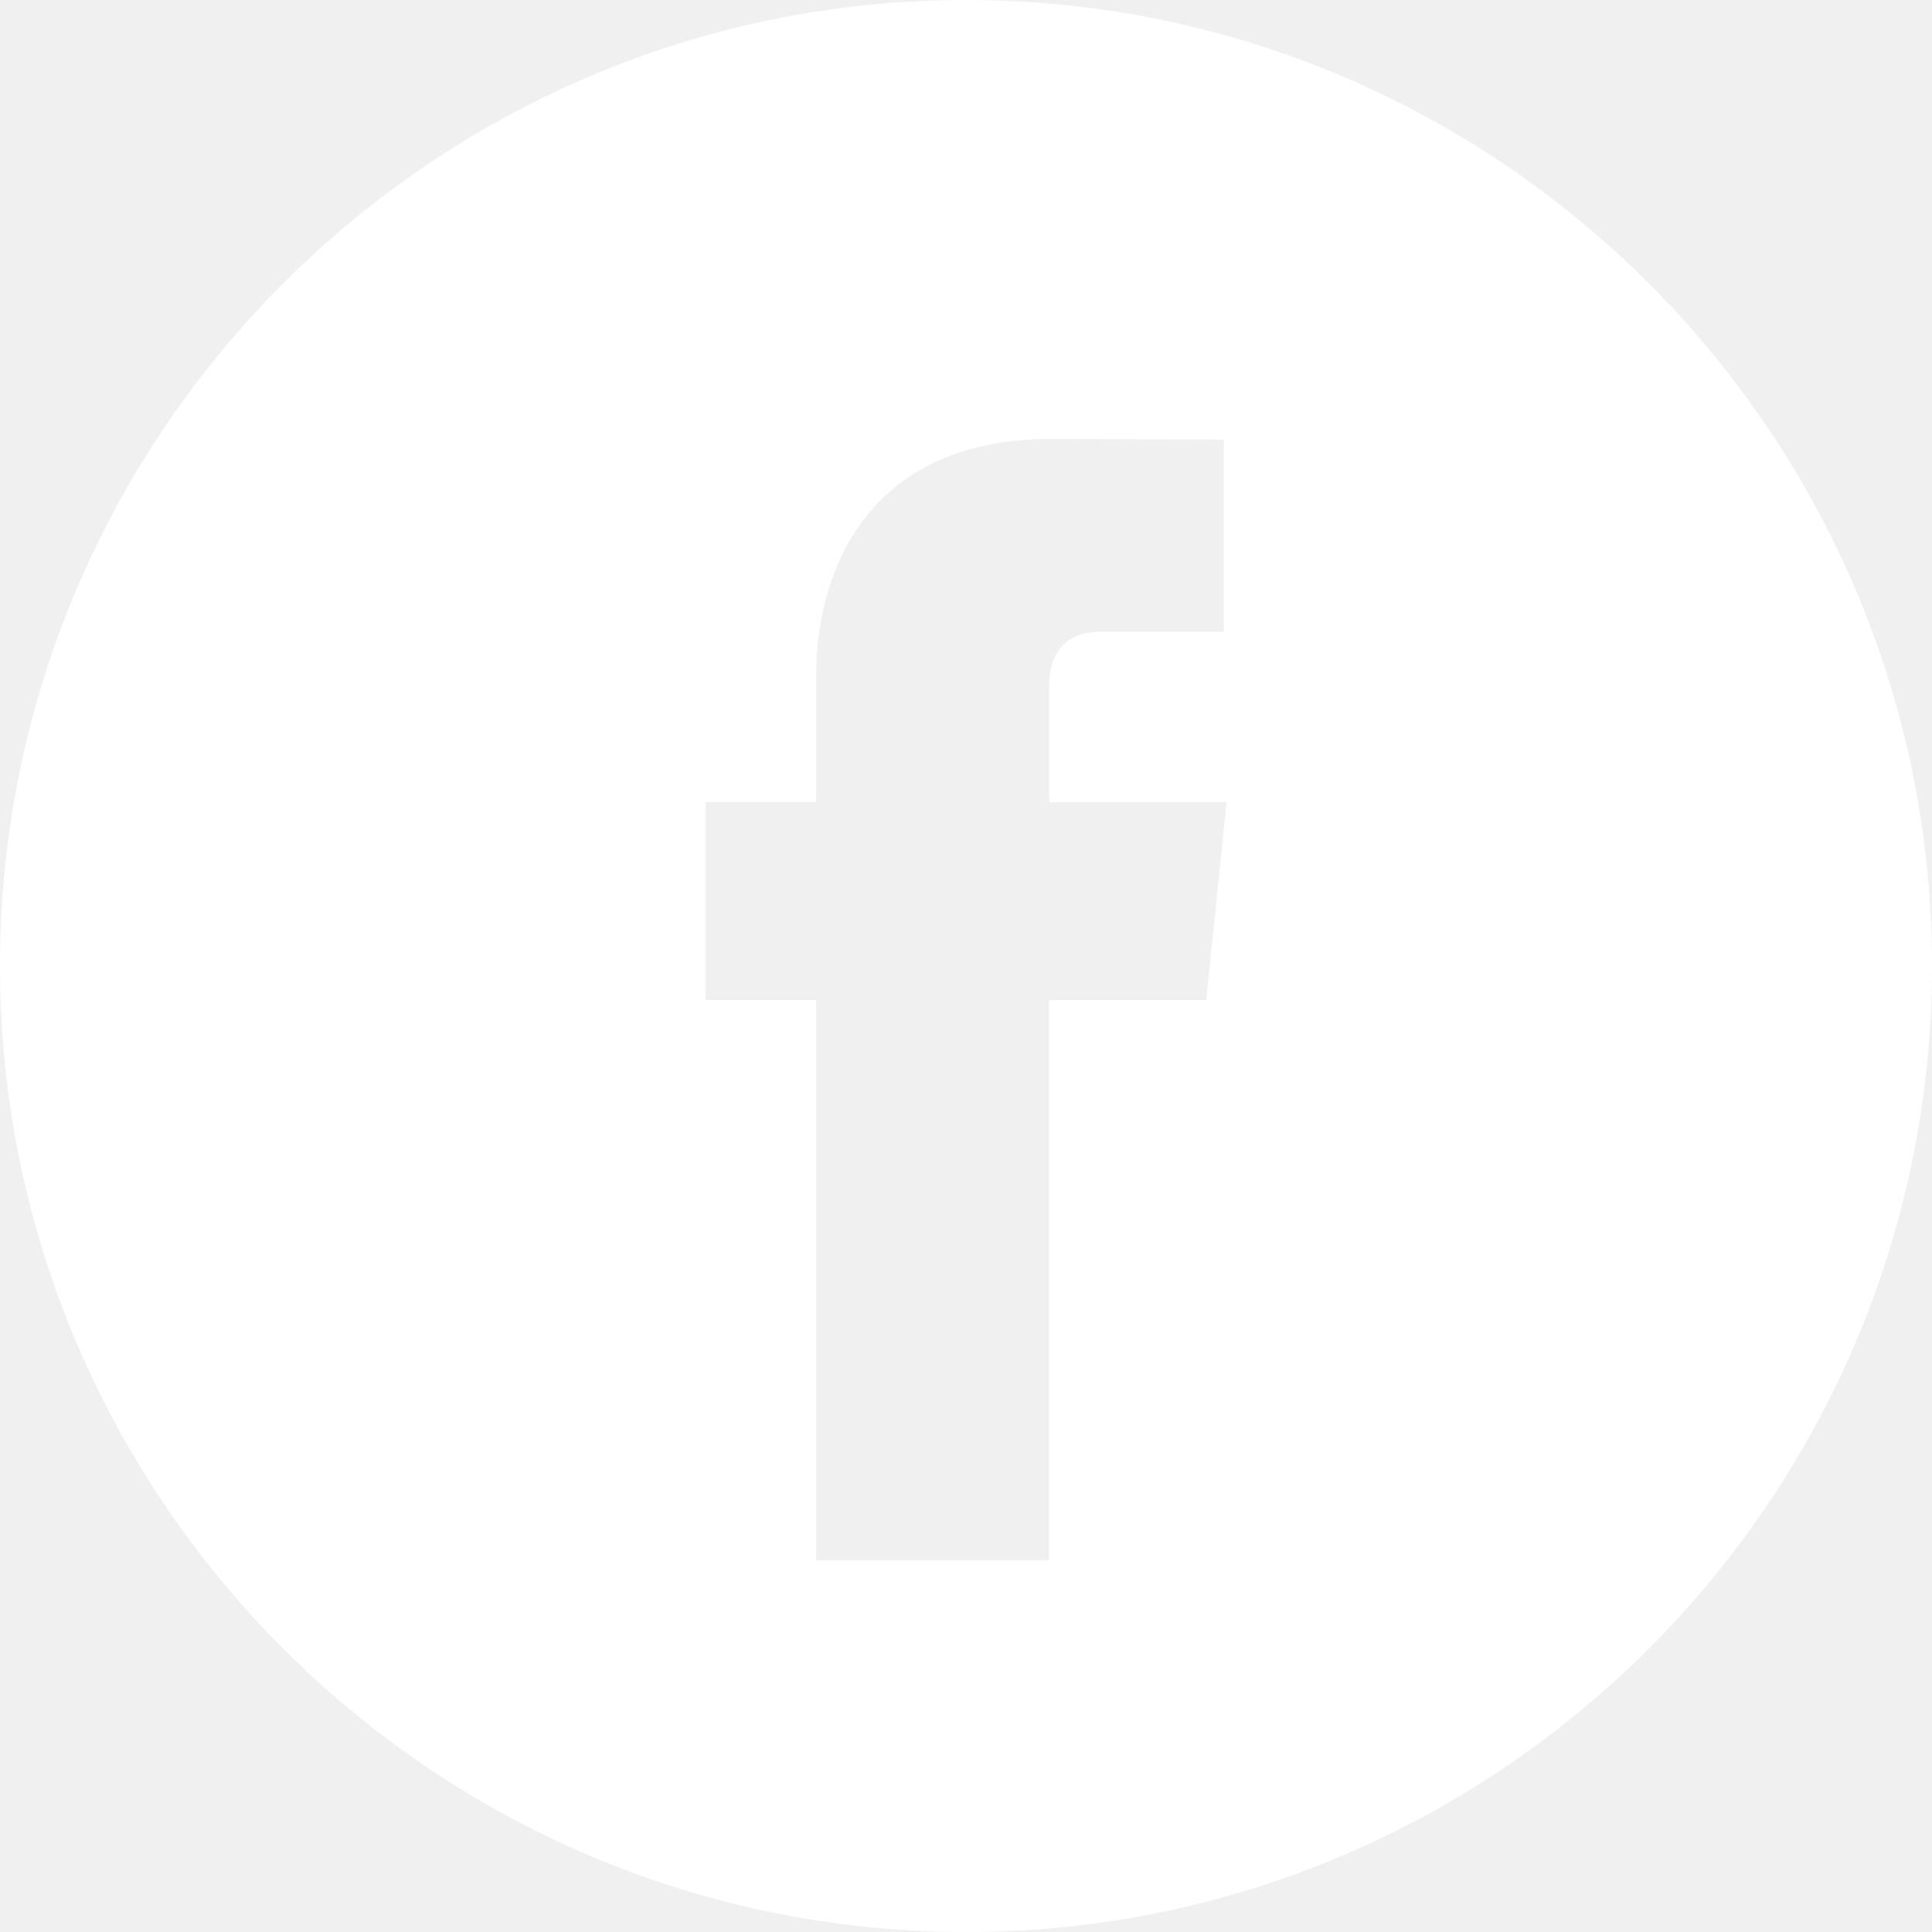
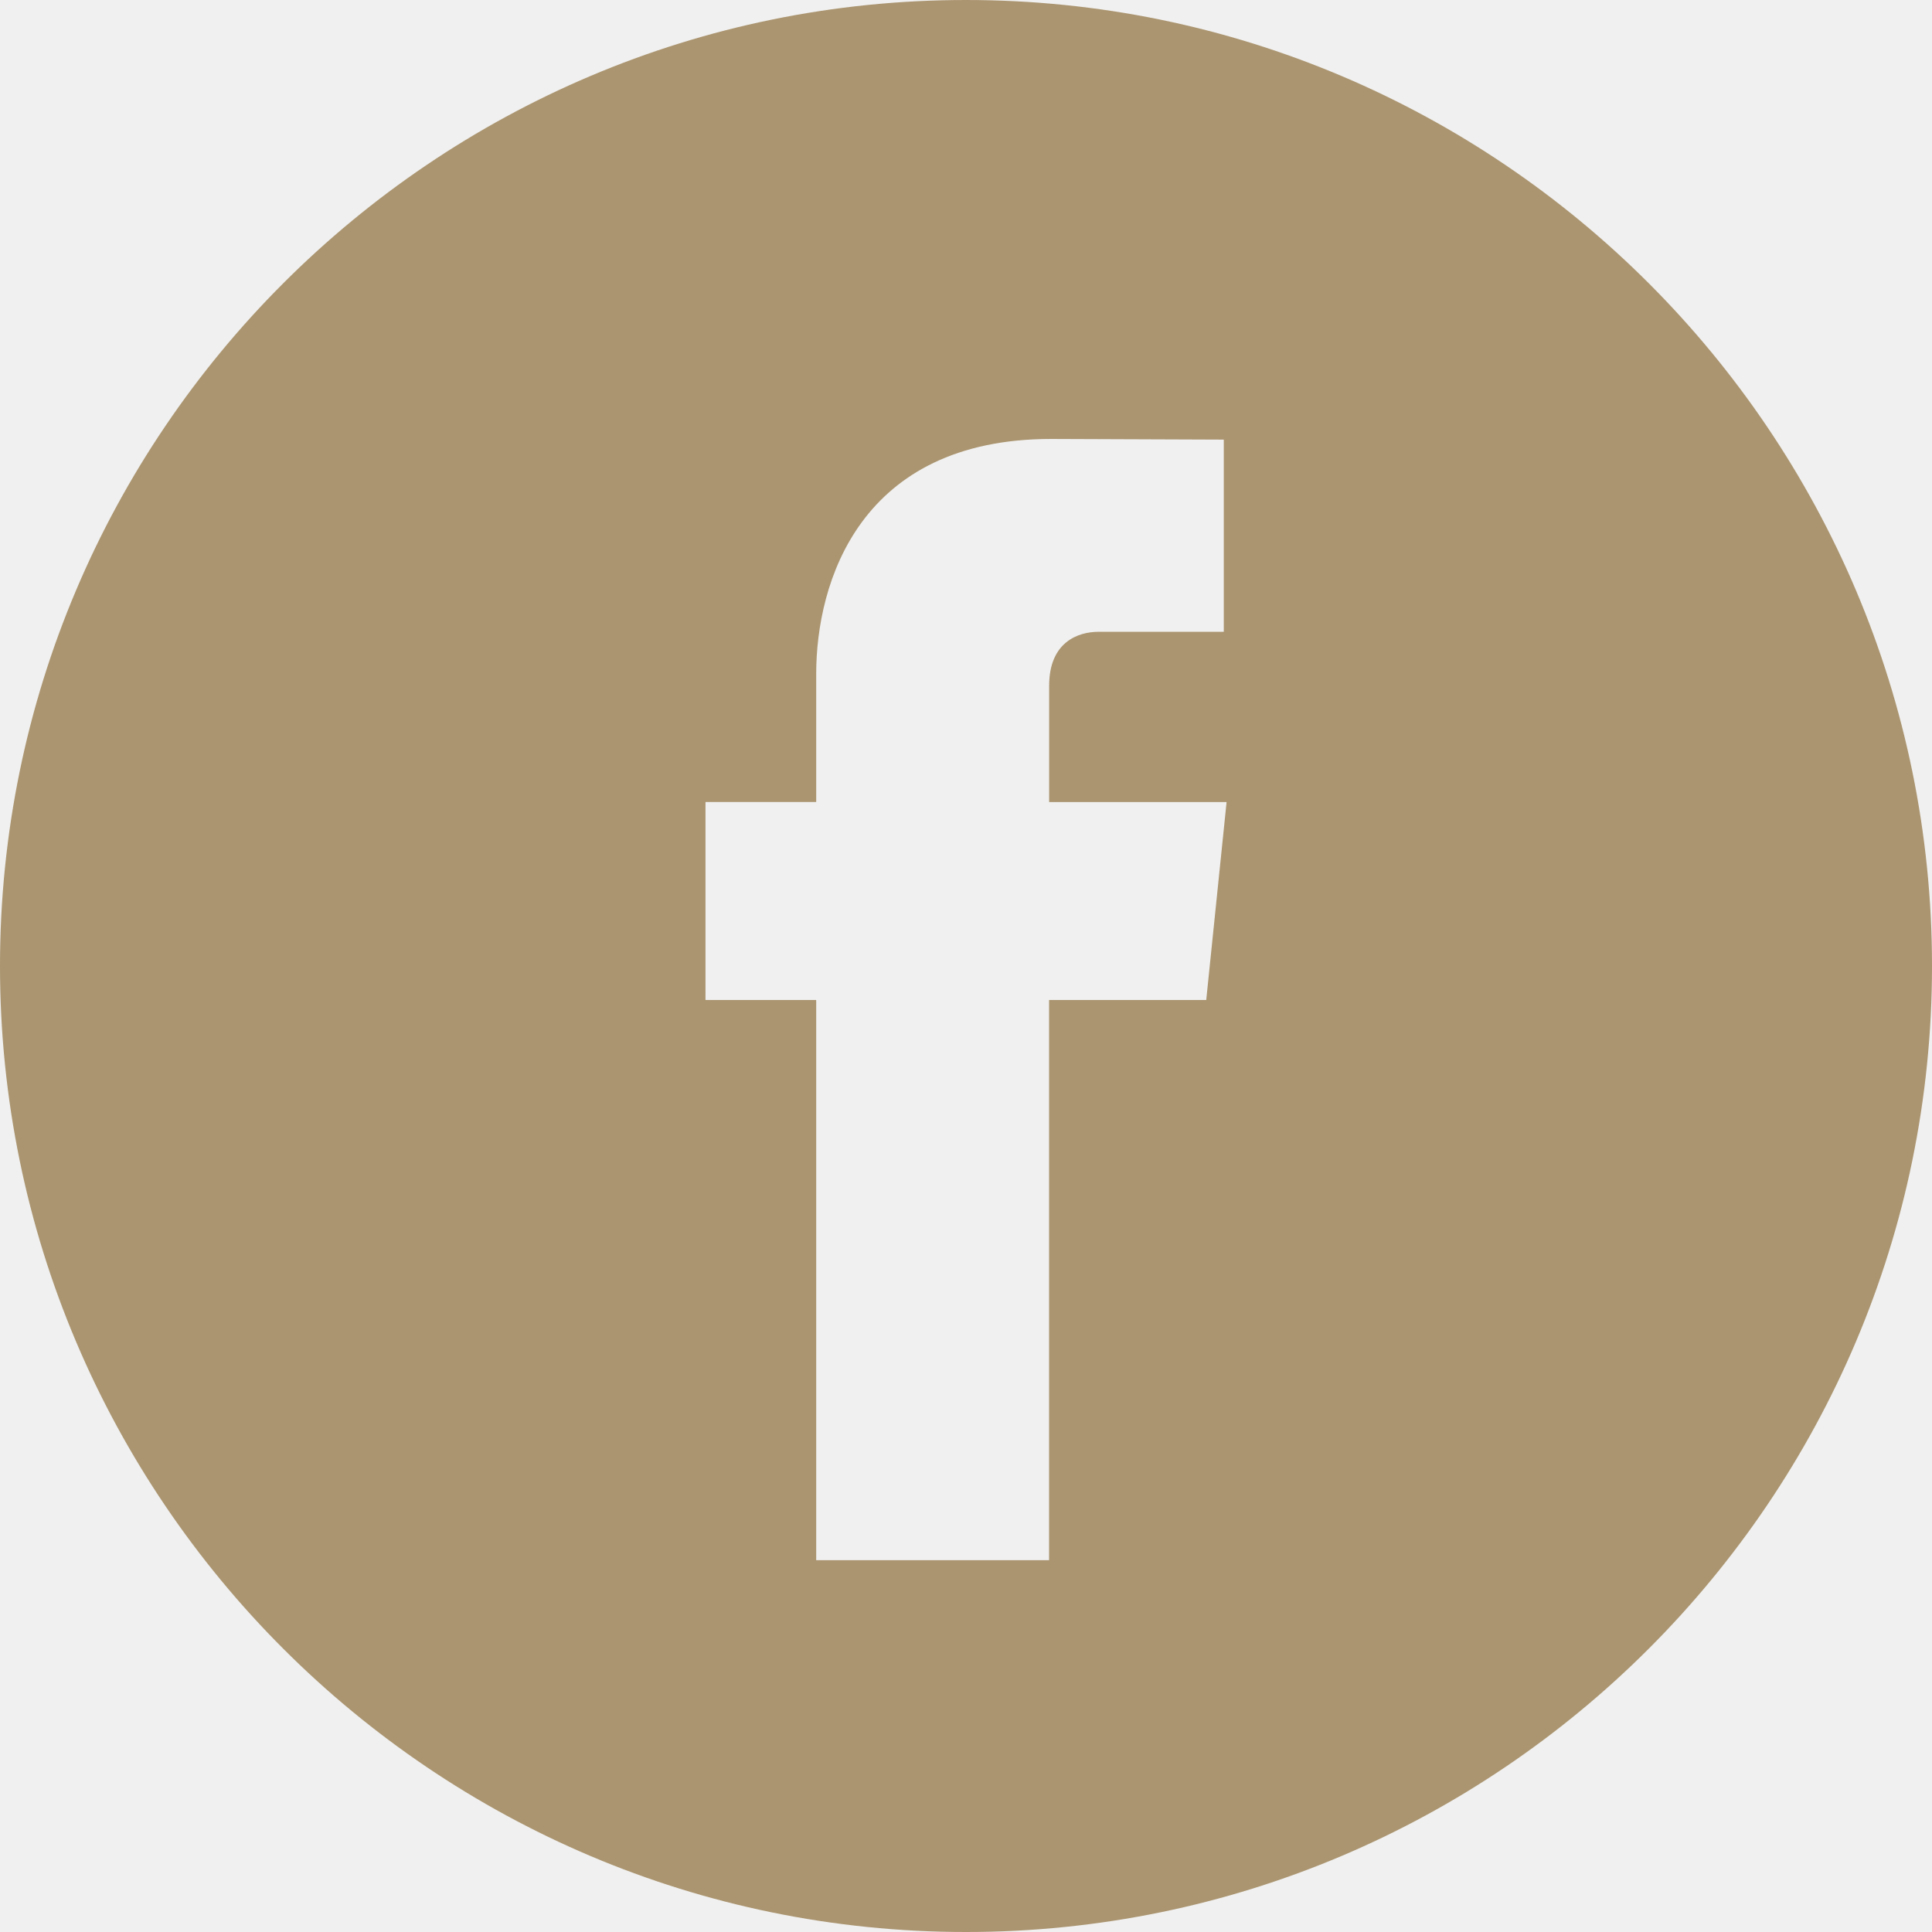
- <svg xmlns="http://www.w3.org/2000/svg" version="1.1" id="Capa_1" x="0px" y="0px" width="49.652px" height="49.652px" viewBox="0 0 49.652 49.652" style=" fill:#fff;fill-rule:nonzero; enable-background:new 0 0 49.652 49.652;" xml:space="preserve">
+ <svg xmlns="http://www.w3.org/2000/svg" version="1.1" id="Capa_1" x="0px" y="0px" width="49.652px" height="49.652px" viewBox="0 0 49.652 49.652" style=" fill:#ab9570;fill-rule:nonzero; enable-background:new 0 0 49.652 49.652;" xml:space="preserve">
  <g>
    <g>
      <path d="M24.826,0C11.137,0,0,11.137,0,24.826c0,13.688,11.137,24.826,24.826,24.826c13.688,0,24.826-11.138,24.826-24.826    C49.652,11.137,38.516,0,24.826,0z M31,25.7h-4.039c0,6.453,0,14.396,0,14.396h-5.985c0,0,0-7.866,0-14.396h-2.845v-5.088h2.845    v-3.291c0-2.357,1.12-6.04,6.04-6.04l4.435,0.017v4.939c0,0-2.695,0-3.219,0c-0.524,0-1.269,0.262-1.269,1.386v2.99h4.56L31,25.7z    " />
    </g>
  </g>
  <g>
</g>
  <g>
</g>
  <g>
</g>
  <g>
</g>
  <g>
</g>
  <g>
</g>
  <g>
</g>
  <g>
</g>
  <g>
</g>
  <g>
</g>
  <g>
</g>
  <g>
</g>
  <g>
</g>
  <g>
</g>
  <g>
</g>
</svg>
